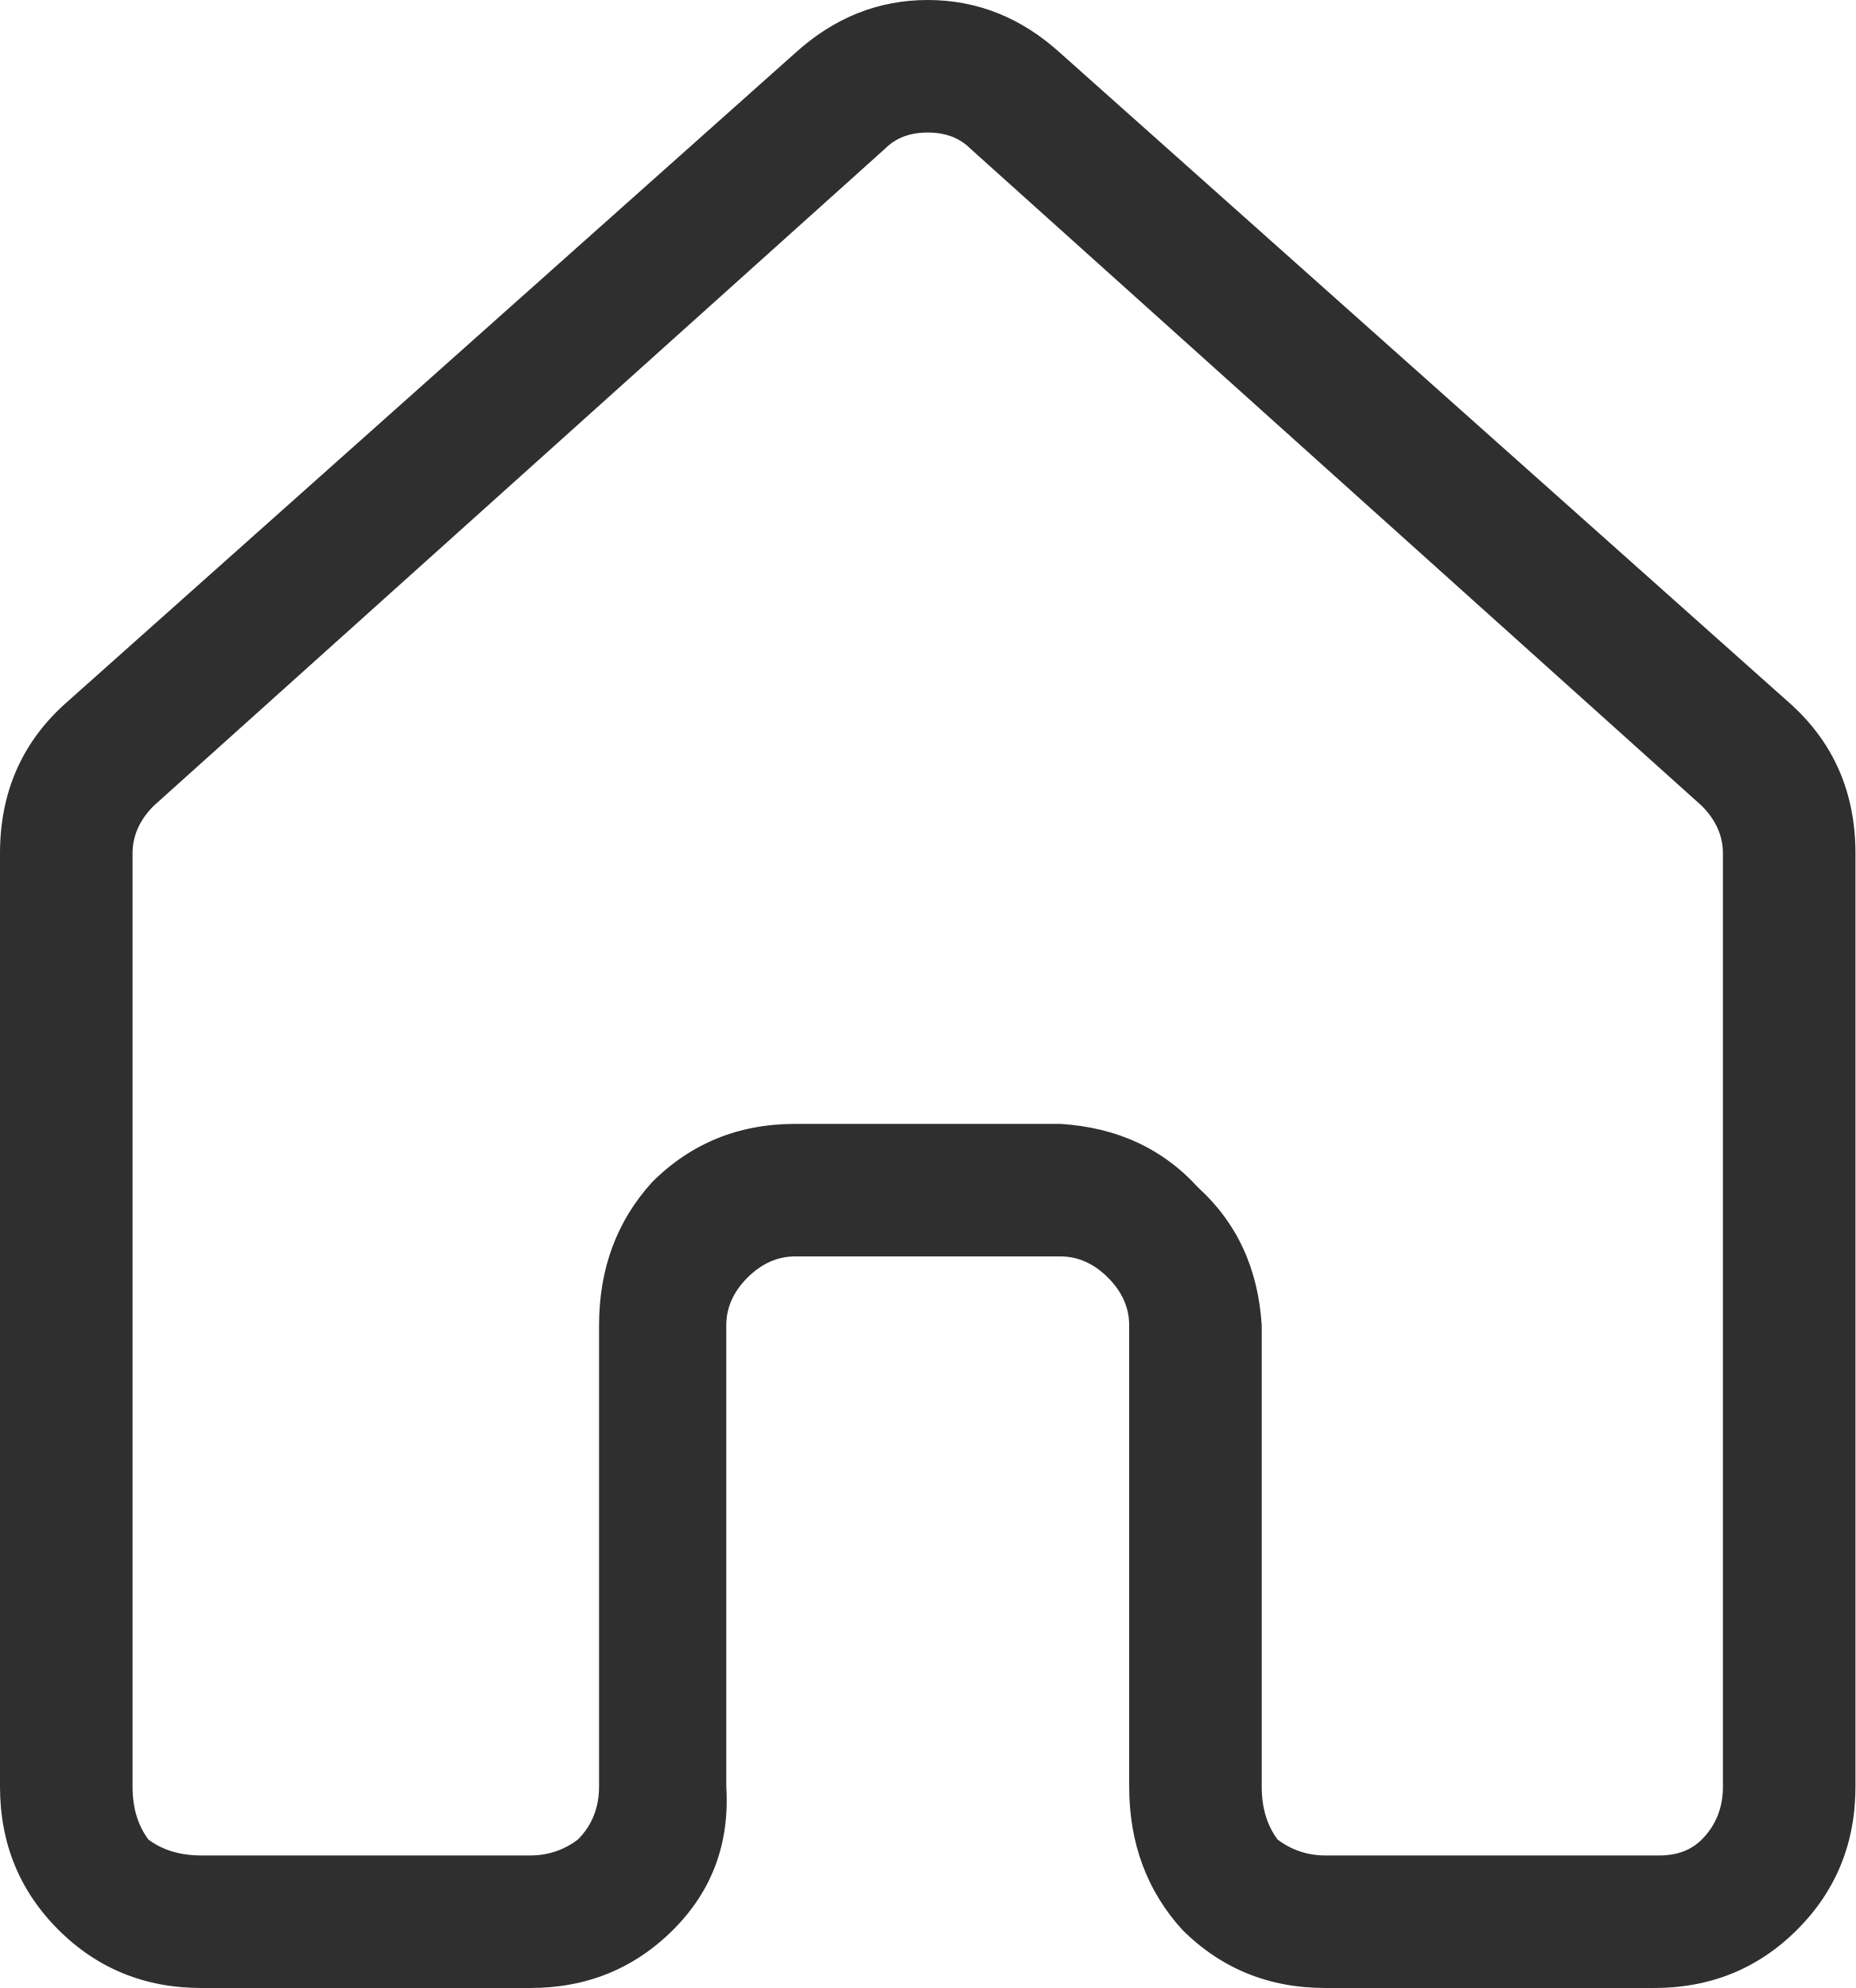
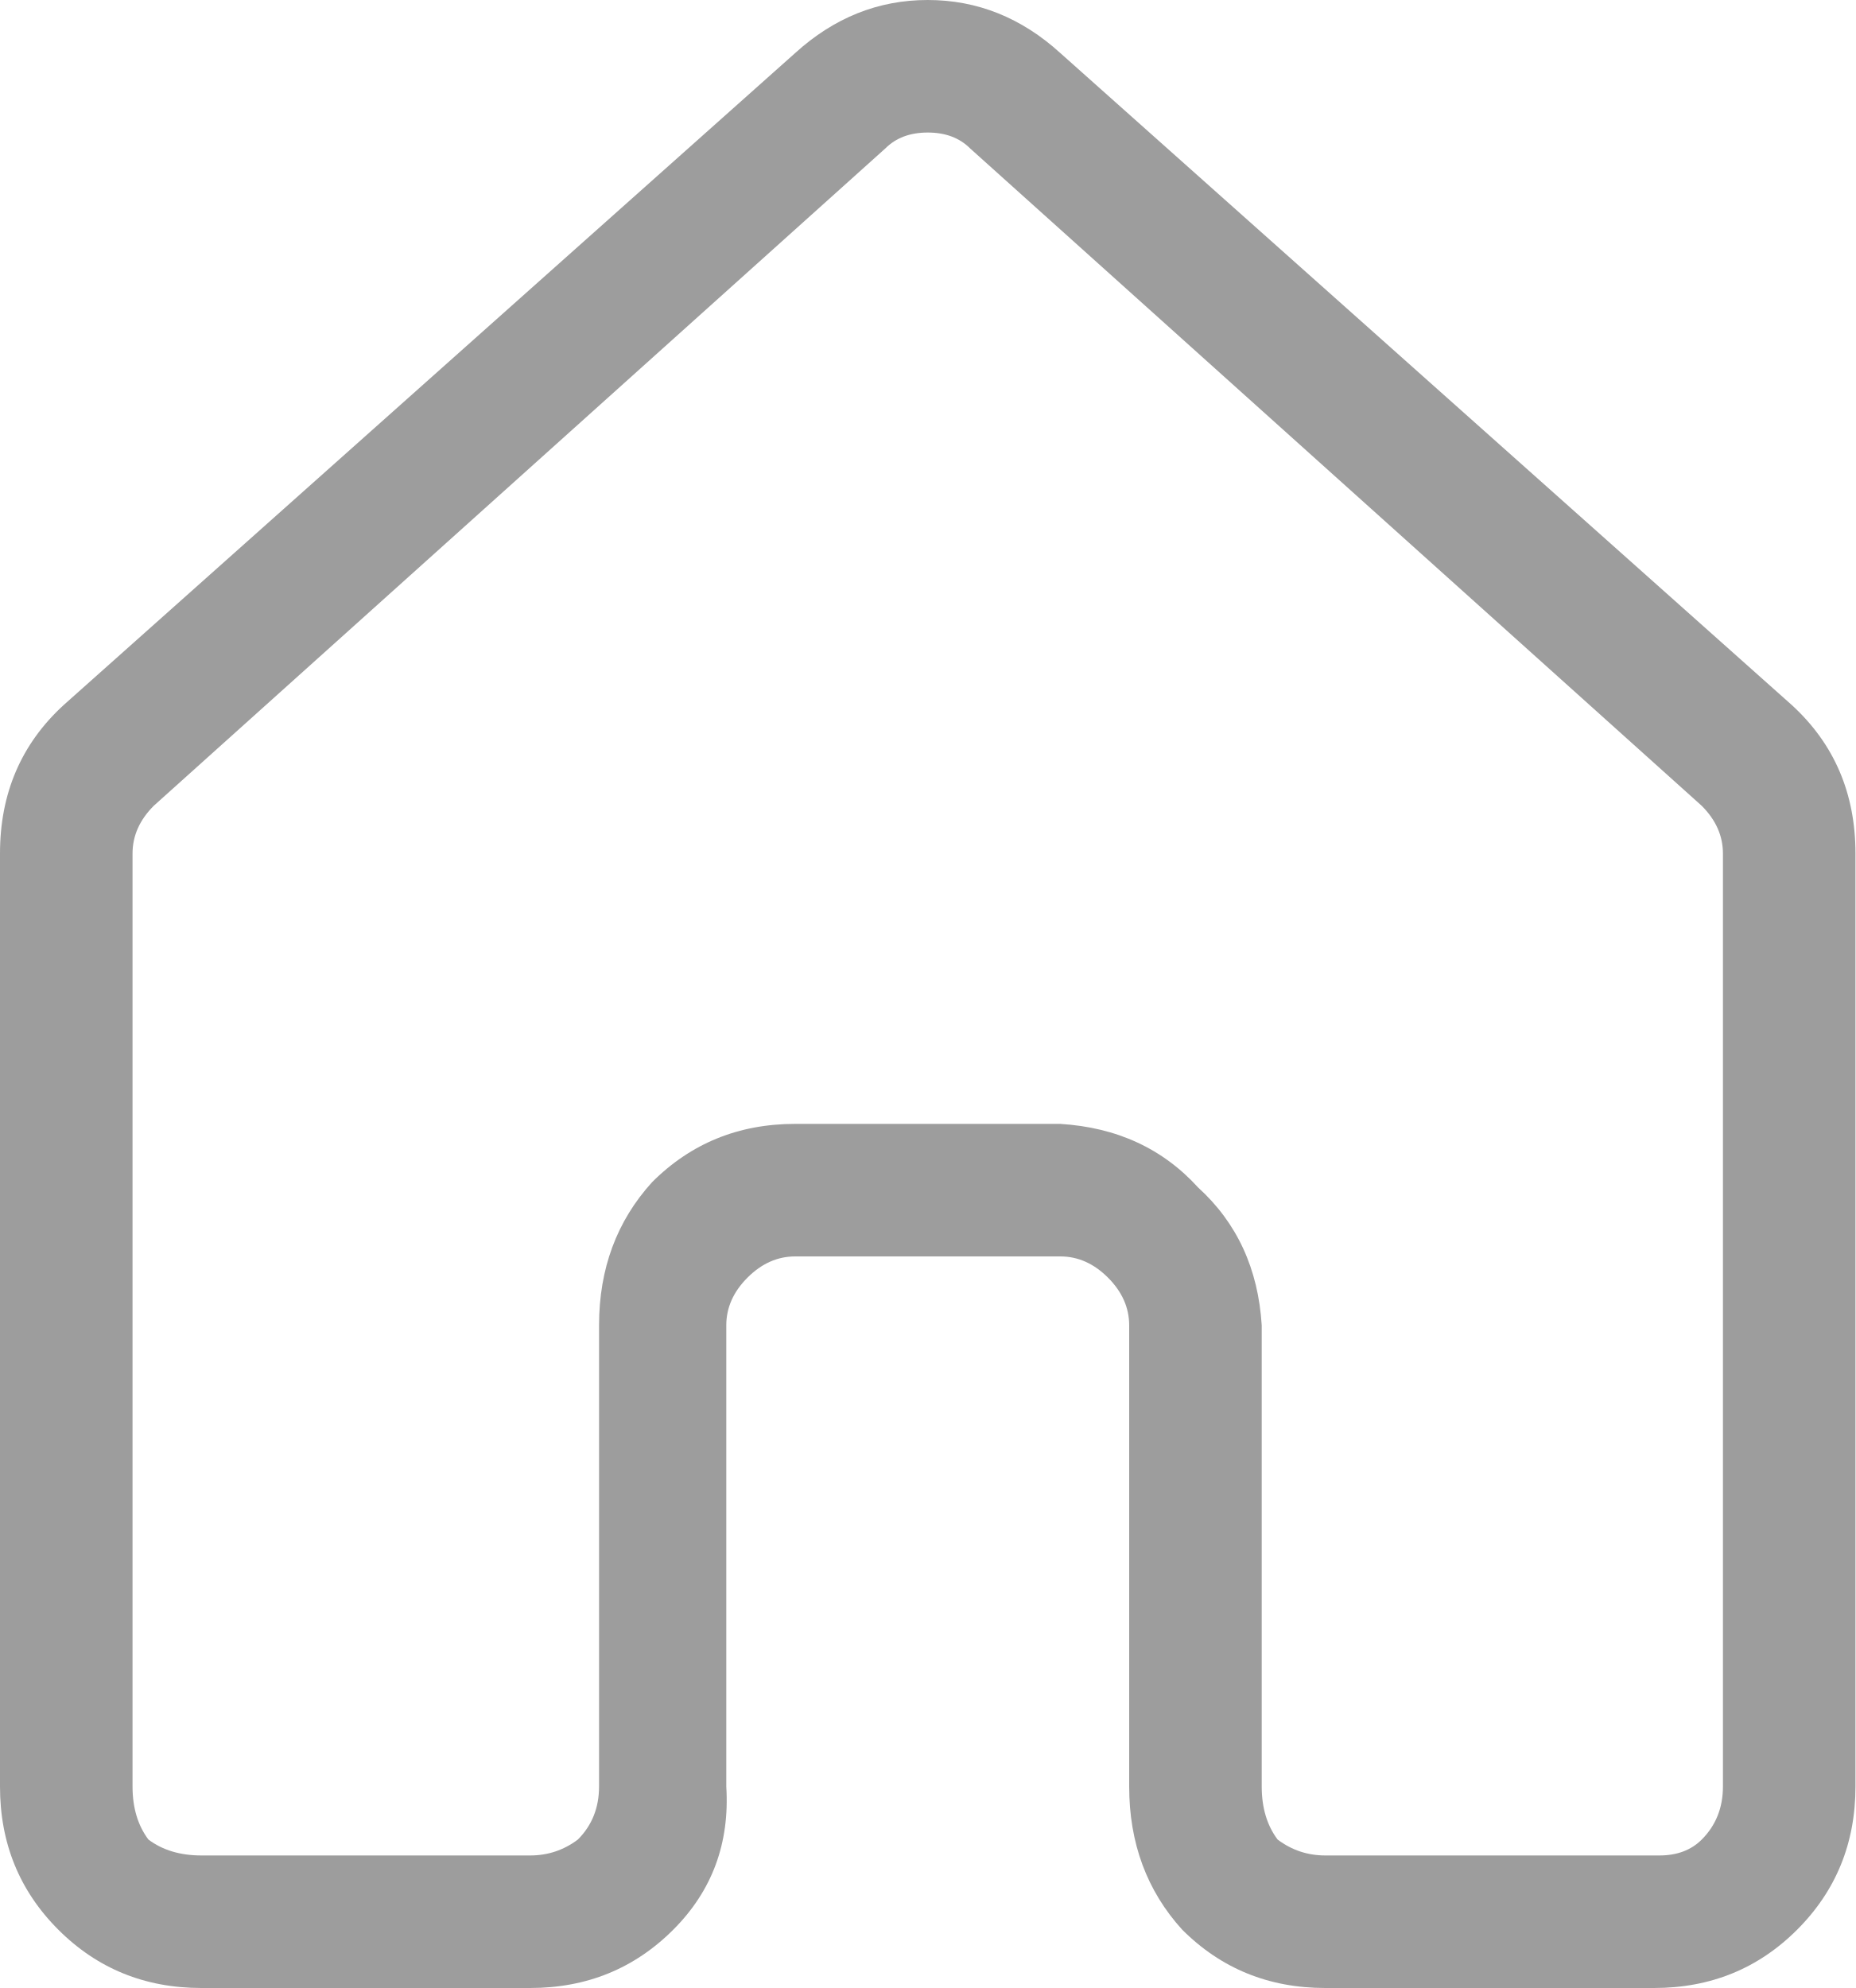
- <svg xmlns="http://www.w3.org/2000/svg" width="28" height="30" viewBox="0 0 28 30" fill="none">
-   <path d="M12 0.8C12.587 0.267 13.253 -1.43051e-06 14 -1.43051e-06C14.747 -1.43051e-06 15.413 0.267 16 0.8L27.04 10.64C27.68 11.227 28 11.973 28 12.88V26.96C28 27.813 27.707 28.533 27.12 29.12C26.533 29.707 25.813 30 24.96 30H20C19.147 30 18.427 29.707 17.84 29.12C17.307 28.533 17.04 27.813 17.04 26.96V20C17.04 19.733 16.933 19.493 16.72 19.28C16.507 19.067 16.267 18.96 16 18.96H12C11.733 18.96 11.493 19.067 11.28 19.28C11.067 19.493 10.96 19.733 10.96 20V26.96C11.013 27.813 10.747 28.533 10.16 29.12C9.573 29.707 8.853 30 8 30H3.04C2.187 30 1.467 29.707 0.88 29.12C0.293 28.533 2.38419e-07 27.813 2.38419e-07 26.96V12.88C2.38419e-07 11.973 0.32 11.227 0.96 10.64L12 0.8ZM14.64 2.24C14.48 2.08 14.267 2 14 2C13.733 2 13.52 2.08 13.36 2.24L2.32 12.16C2.107 12.373 2 12.613 2 12.88V26.96C2 27.28 2.08 27.547 2.24 27.76C2.453 27.92 2.72 28 3.04 28H8C8.267 28 8.507 27.92 8.72 27.76C8.933 27.547 9.04 27.28 9.04 26.96V20C9.04 19.147 9.307 18.427 9.84 17.84C10.427 17.253 11.147 16.96 12 16.96H16C16.853 17.013 17.547 17.333 18.08 17.92C18.667 18.453 18.987 19.147 19.04 20V26.96C19.04 27.28 19.12 27.547 19.28 27.76C19.493 27.92 19.733 28 20 28H25.04C25.307 28 25.52 27.92 25.68 27.76C25.893 27.547 26 27.28 26 26.96V12.88C26 12.613 25.893 12.373 25.68 12.16L14.64 2.24Z" fill="#2F2F2F" />
+ <svg xmlns="http://www.w3.org/2000/svg" width="28" height="30" viewBox="0 0 28 30" fill="#9D9D9D">
+   <path d="M12 0.8C12.587 0.267 13.253 -1.43051e-06 14 -1.43051e-06C14.747 -1.43051e-06 15.413 0.267 16 0.8L27.04 10.64C27.68 11.227 28 11.973 28 12.88V26.96C28 27.813 27.707 28.533 27.12 29.12C26.533 29.707 25.813 30 24.96 30H20C19.147 30 18.427 29.707 17.84 29.12C17.307 28.533 17.04 27.813 17.04 26.96V20C17.04 19.733 16.933 19.493 16.72 19.28C16.507 19.067 16.267 18.96 16 18.96H12C11.733 18.96 11.493 19.067 11.28 19.28C11.067 19.493 10.96 19.733 10.96 20V26.96C11.013 27.813 10.747 28.533 10.16 29.12C9.573 29.707 8.853 30 8 30H3.04C2.187 30 1.467 29.707 0.88 29.12C0.293 28.533 2.38419e-07 27.813 2.38419e-07 26.96V12.88C2.38419e-07 11.973 0.32 11.227 0.96 10.64L12 0.8ZM14.64 2.24C14.48 2.08 14.267 2 14 2C13.733 2 13.52 2.08 13.36 2.24L2.32 12.16C2.107 12.373 2 12.613 2 12.88V26.96C2 27.28 2.08 27.547 2.24 27.76C2.453 27.92 2.72 28 3.04 28H8C8.267 28 8.507 27.92 8.72 27.76C8.933 27.547 9.04 27.28 9.04 26.96V20C9.04 19.147 9.307 18.427 9.84 17.84C10.427 17.253 11.147 16.96 12 16.96H16C16.853 17.013 17.547 17.333 18.08 17.92C18.667 18.453 18.987 19.147 19.04 20V26.96C19.04 27.28 19.12 27.547 19.28 27.76C19.493 27.92 19.733 28 20 28H25.04C25.307 28 25.52 27.92 25.68 27.76C25.893 27.547 26 27.28 26 26.96V12.88C26 12.613 25.893 12.373 25.68 12.16L14.64 2.24Z" fill="#9D9D9D" />
</svg>
